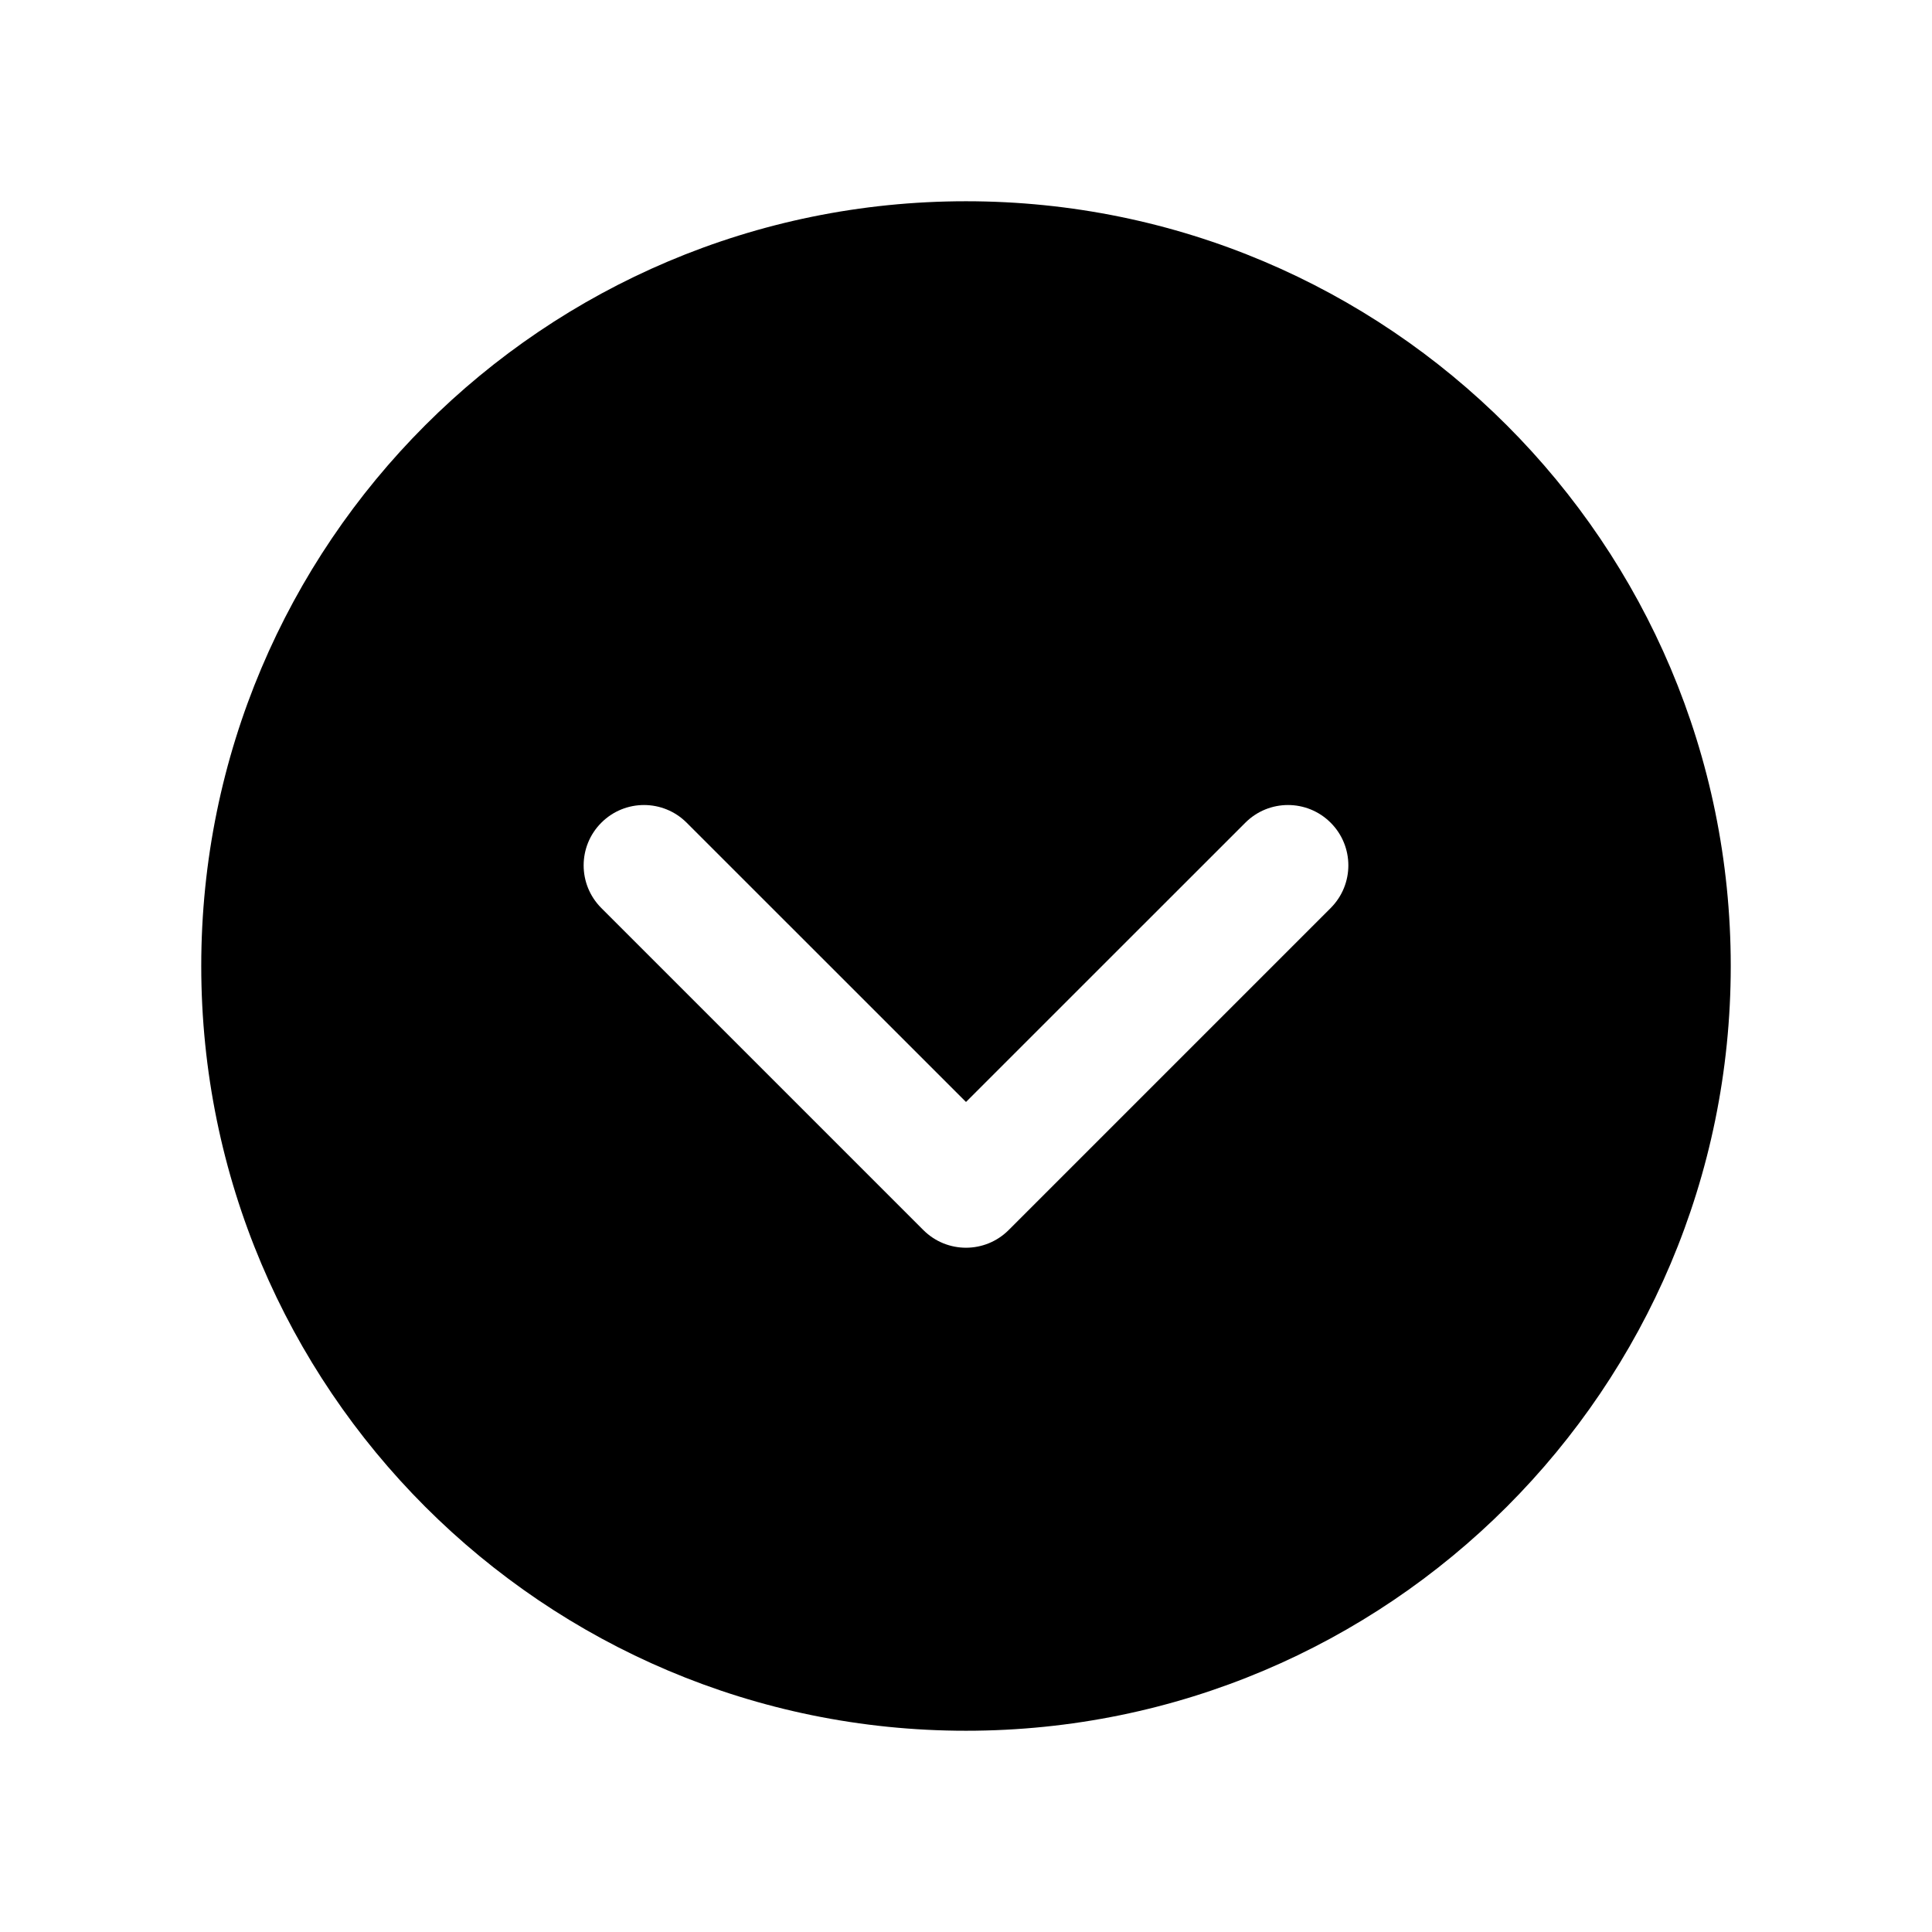
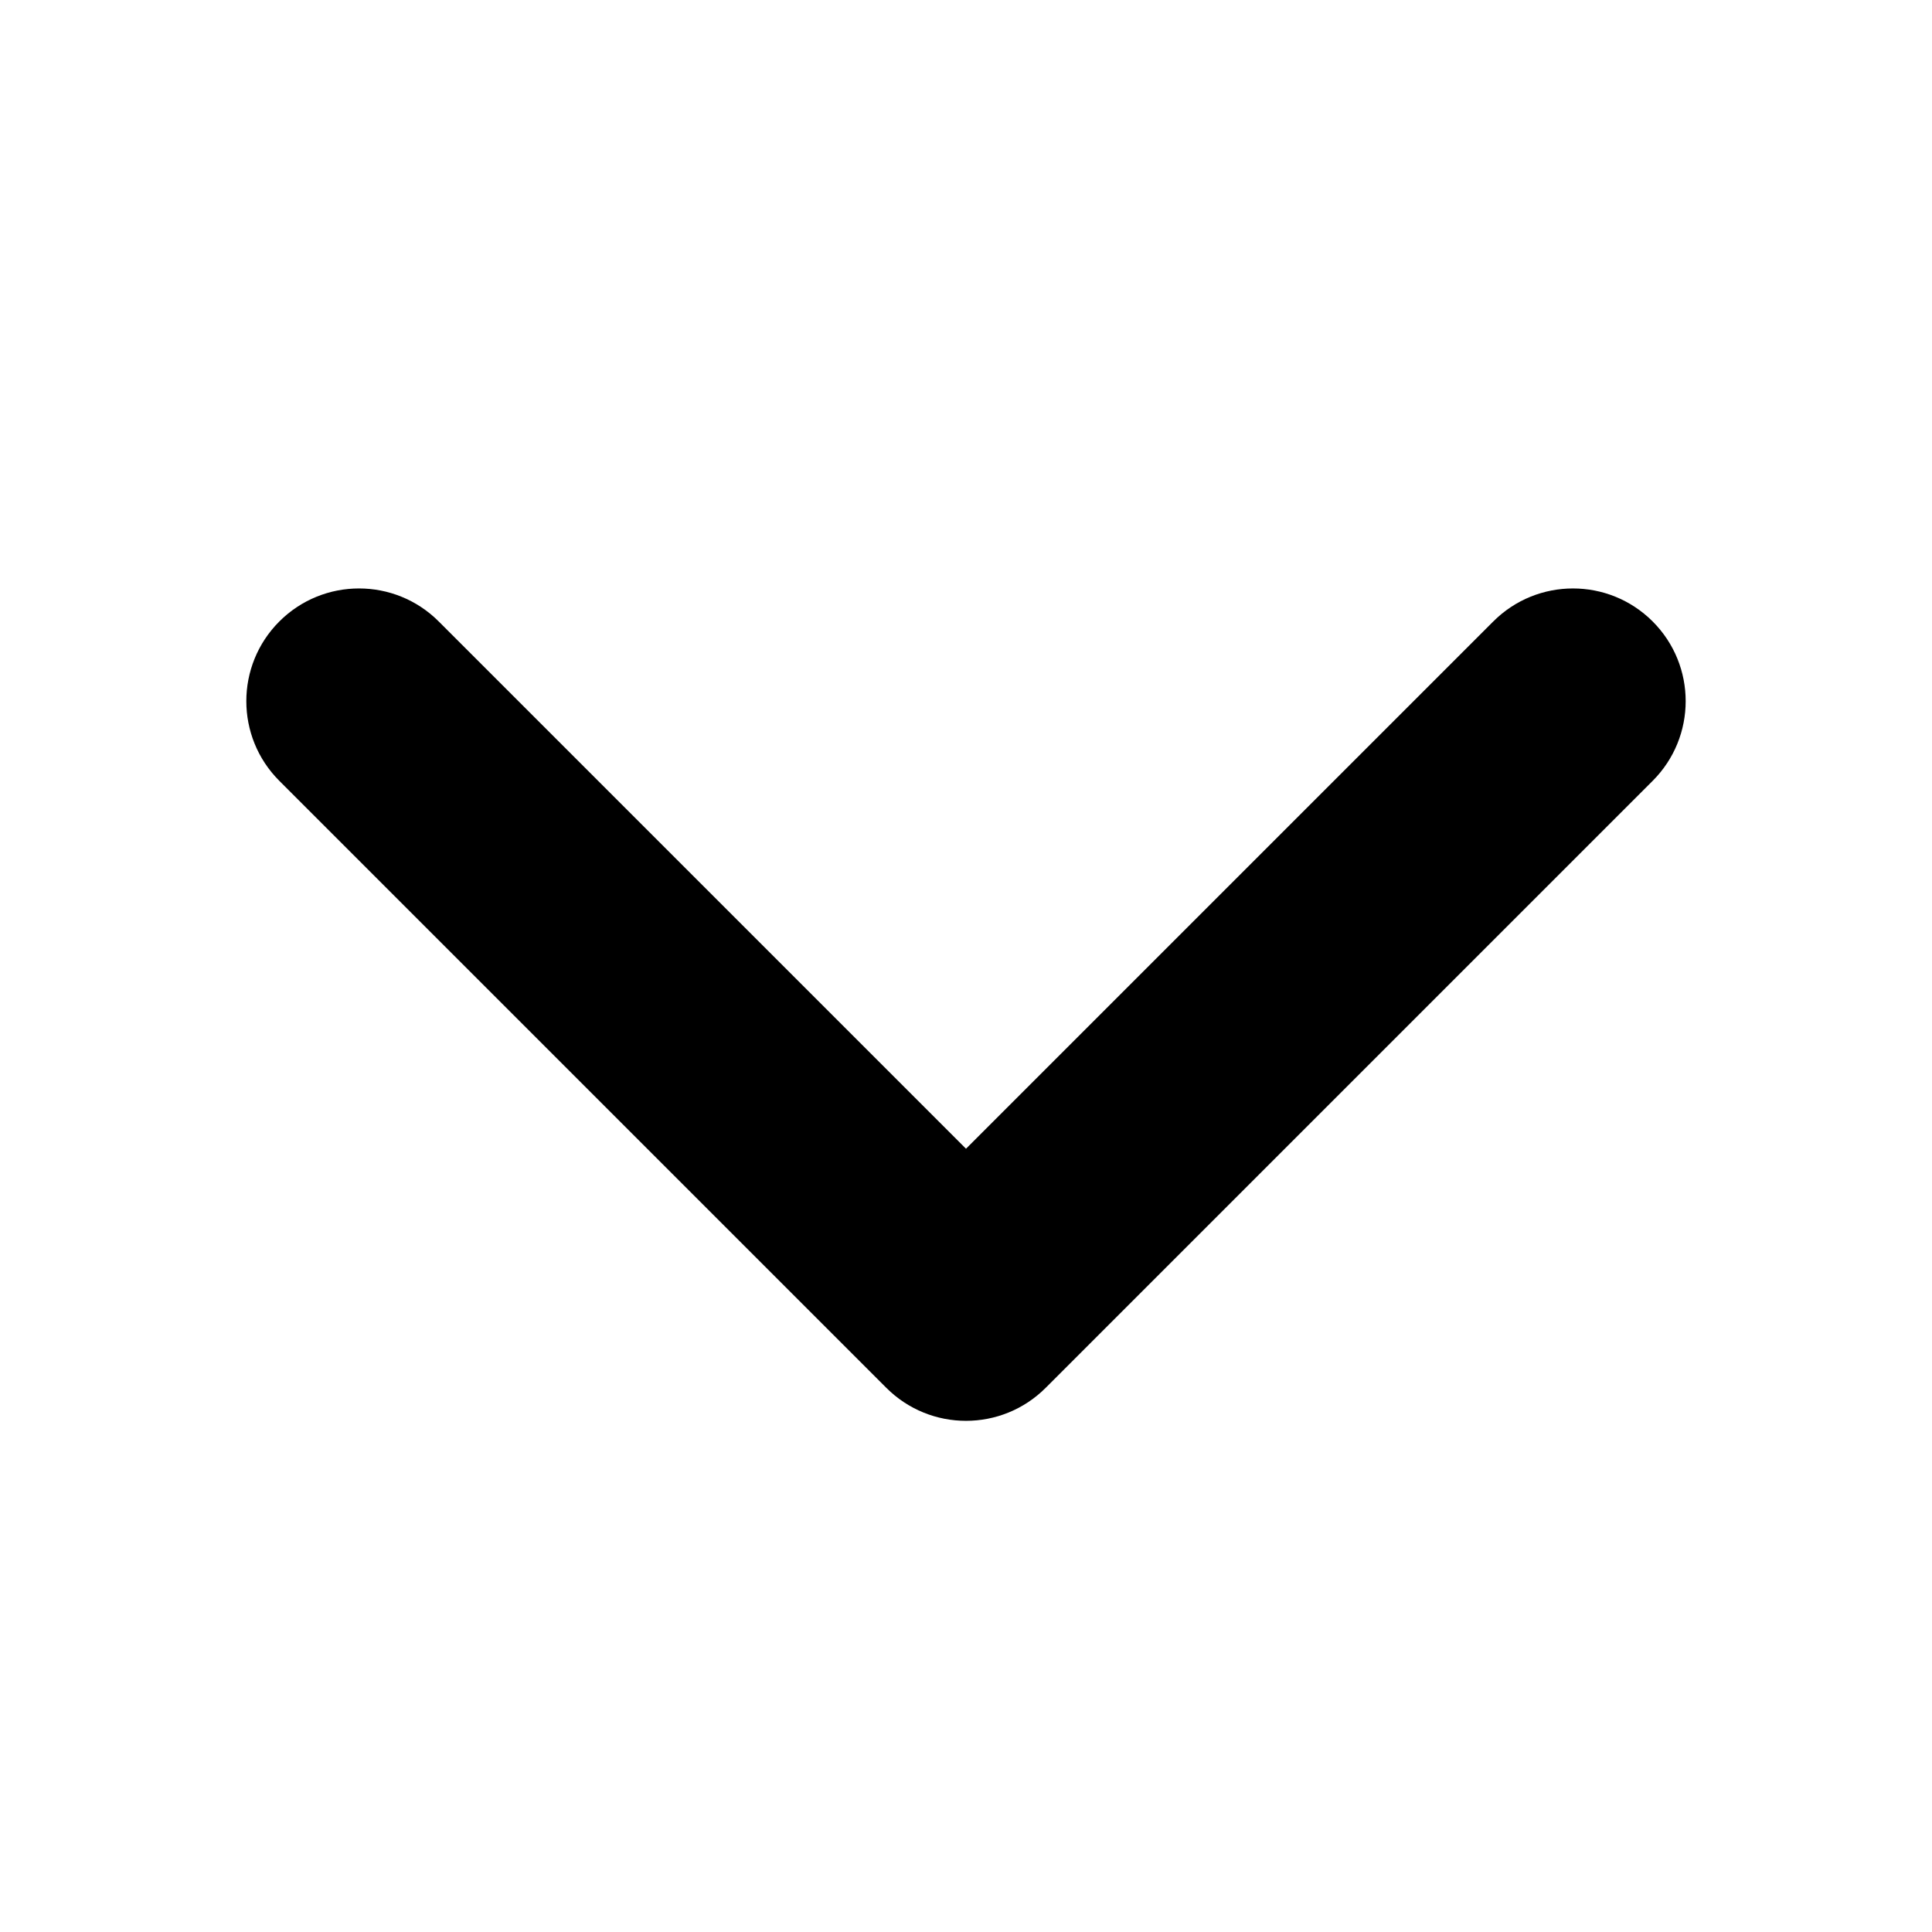
<svg xmlns="http://www.w3.org/2000/svg" width="24" height="24" viewBox="0 0 24 24" fill="none">
-   <path fill="black" fill-rule="evenodd" clip-rule="evenodd" d="M12 2.5C17.247 2.5 21.5 6.753 21.5 12C21.5 17.247 17.247 21.5 12 21.5C6.753 21.5 2.5 17.247 2.5 12C2.5 6.753 6.753 2.5 12 2.5ZM8.53 10.22C8.237 9.927 7.763 9.927 7.47 10.22C7.177 10.513 7.177 10.987 7.47 11.28L11.47 15.28C11.763 15.573 12.237 15.573 12.53 15.28L16.53 11.28C16.823 10.987 16.823 10.513 16.53 10.22C16.237 9.927 15.763 9.927 15.47 10.22L12 13.689L8.53 10.22Z" />
+   <path fill="black" d="M3.47 7.72a1.4 1.4 0 0 1 1.98 0L12 14.27l6.55-6.55a1.4 1.4 0 1 1 1.98 1.98l-7.54 7.54a1.4 1.4 0 0 1-1.98 0L3.47 9.7a1.4 1.4 0 0 1 0-1.98Z" />
</svg>
